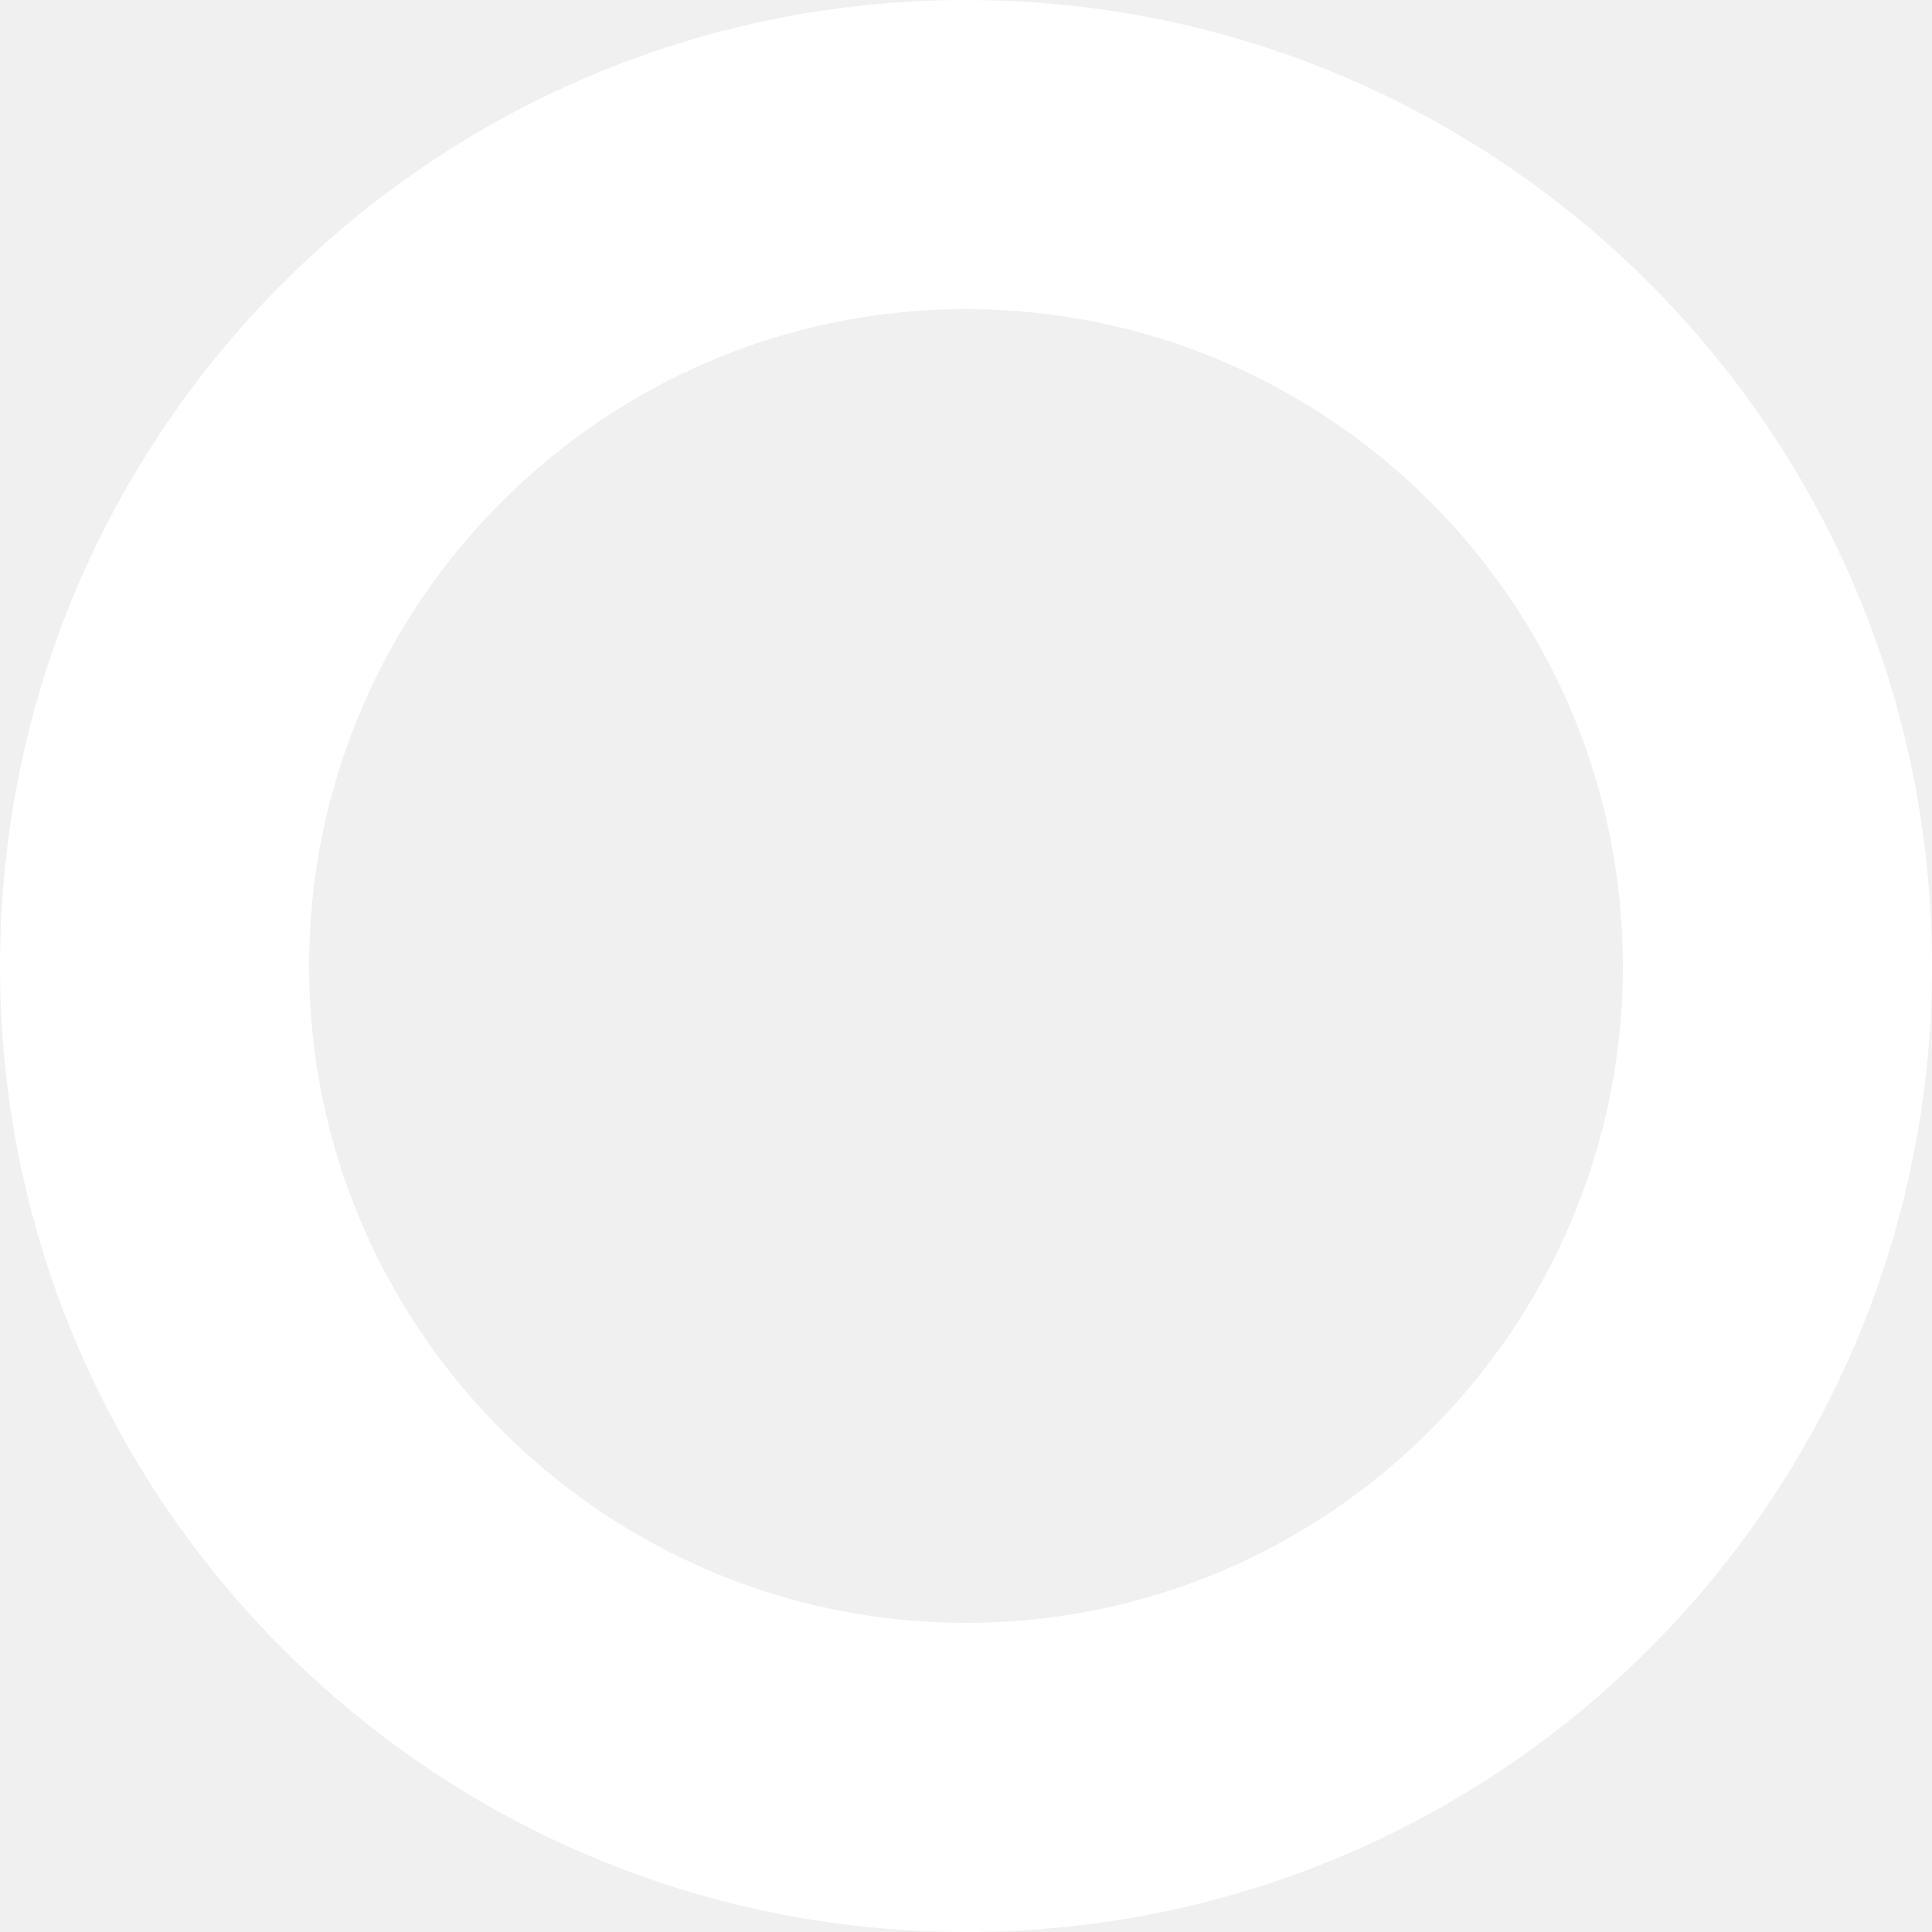
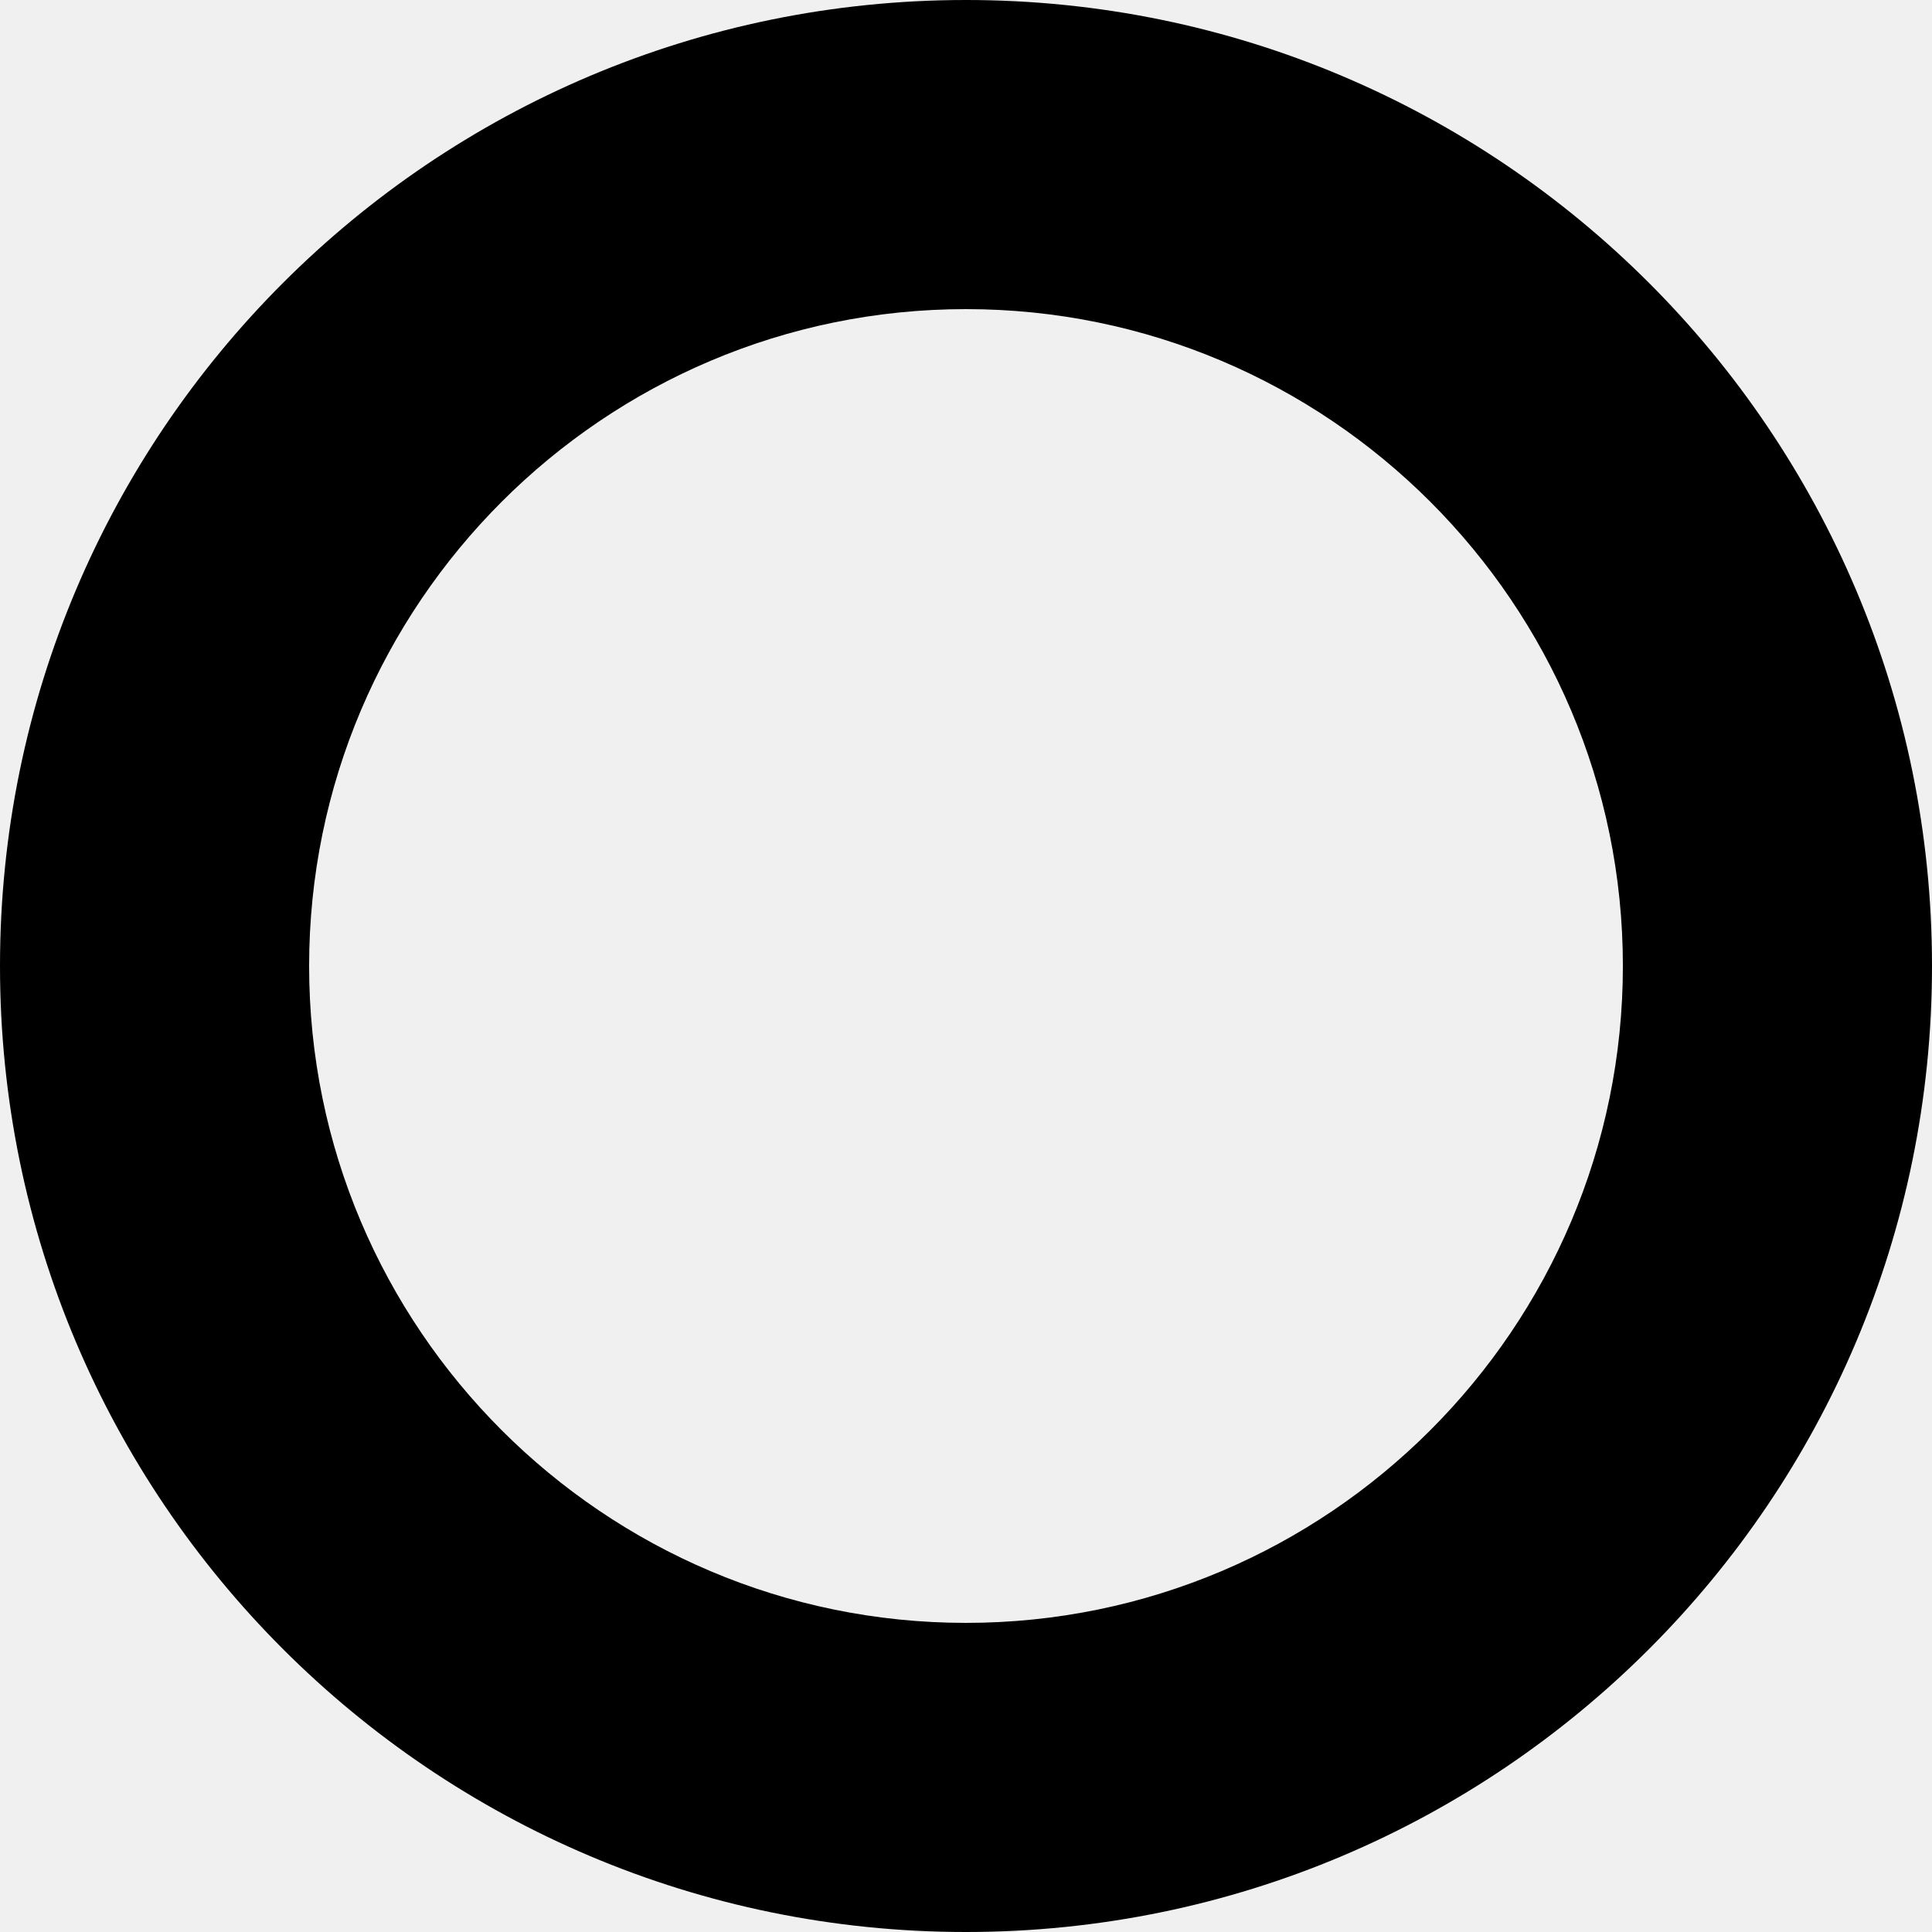
<svg xmlns="http://www.w3.org/2000/svg" width="25" height="25" viewBox="0 0 25 25">
-   <path fill="#FFFFFF" d="M12.5 4c4.687 0 8.5 3.813 8.5 8.5 0 4.687-3.813 8.5-8.5 8.5C7.813 21 4 17.187 4 12.5 4 7.813 7.813 4 12.5 4m0-4C5.597 0 0 5.597 0 12.5S5.597 25 12.5 25 25 19.403 25 12.5 19.403 0 12.5 0z" />
+   <path d="M12.5 4c4.687 0 8.5 3.813 8.5 8.5 0 4.687-3.813 8.5-8.5 8.5C7.813 21 4 17.187 4 12.5 4 7.813 7.813 4 12.5 4m0-4C5.597 0 0 5.597 0 12.5S5.597 25 12.5 25 25 19.403 25 12.5 19.403 0 12.5 0z" />
</svg>
